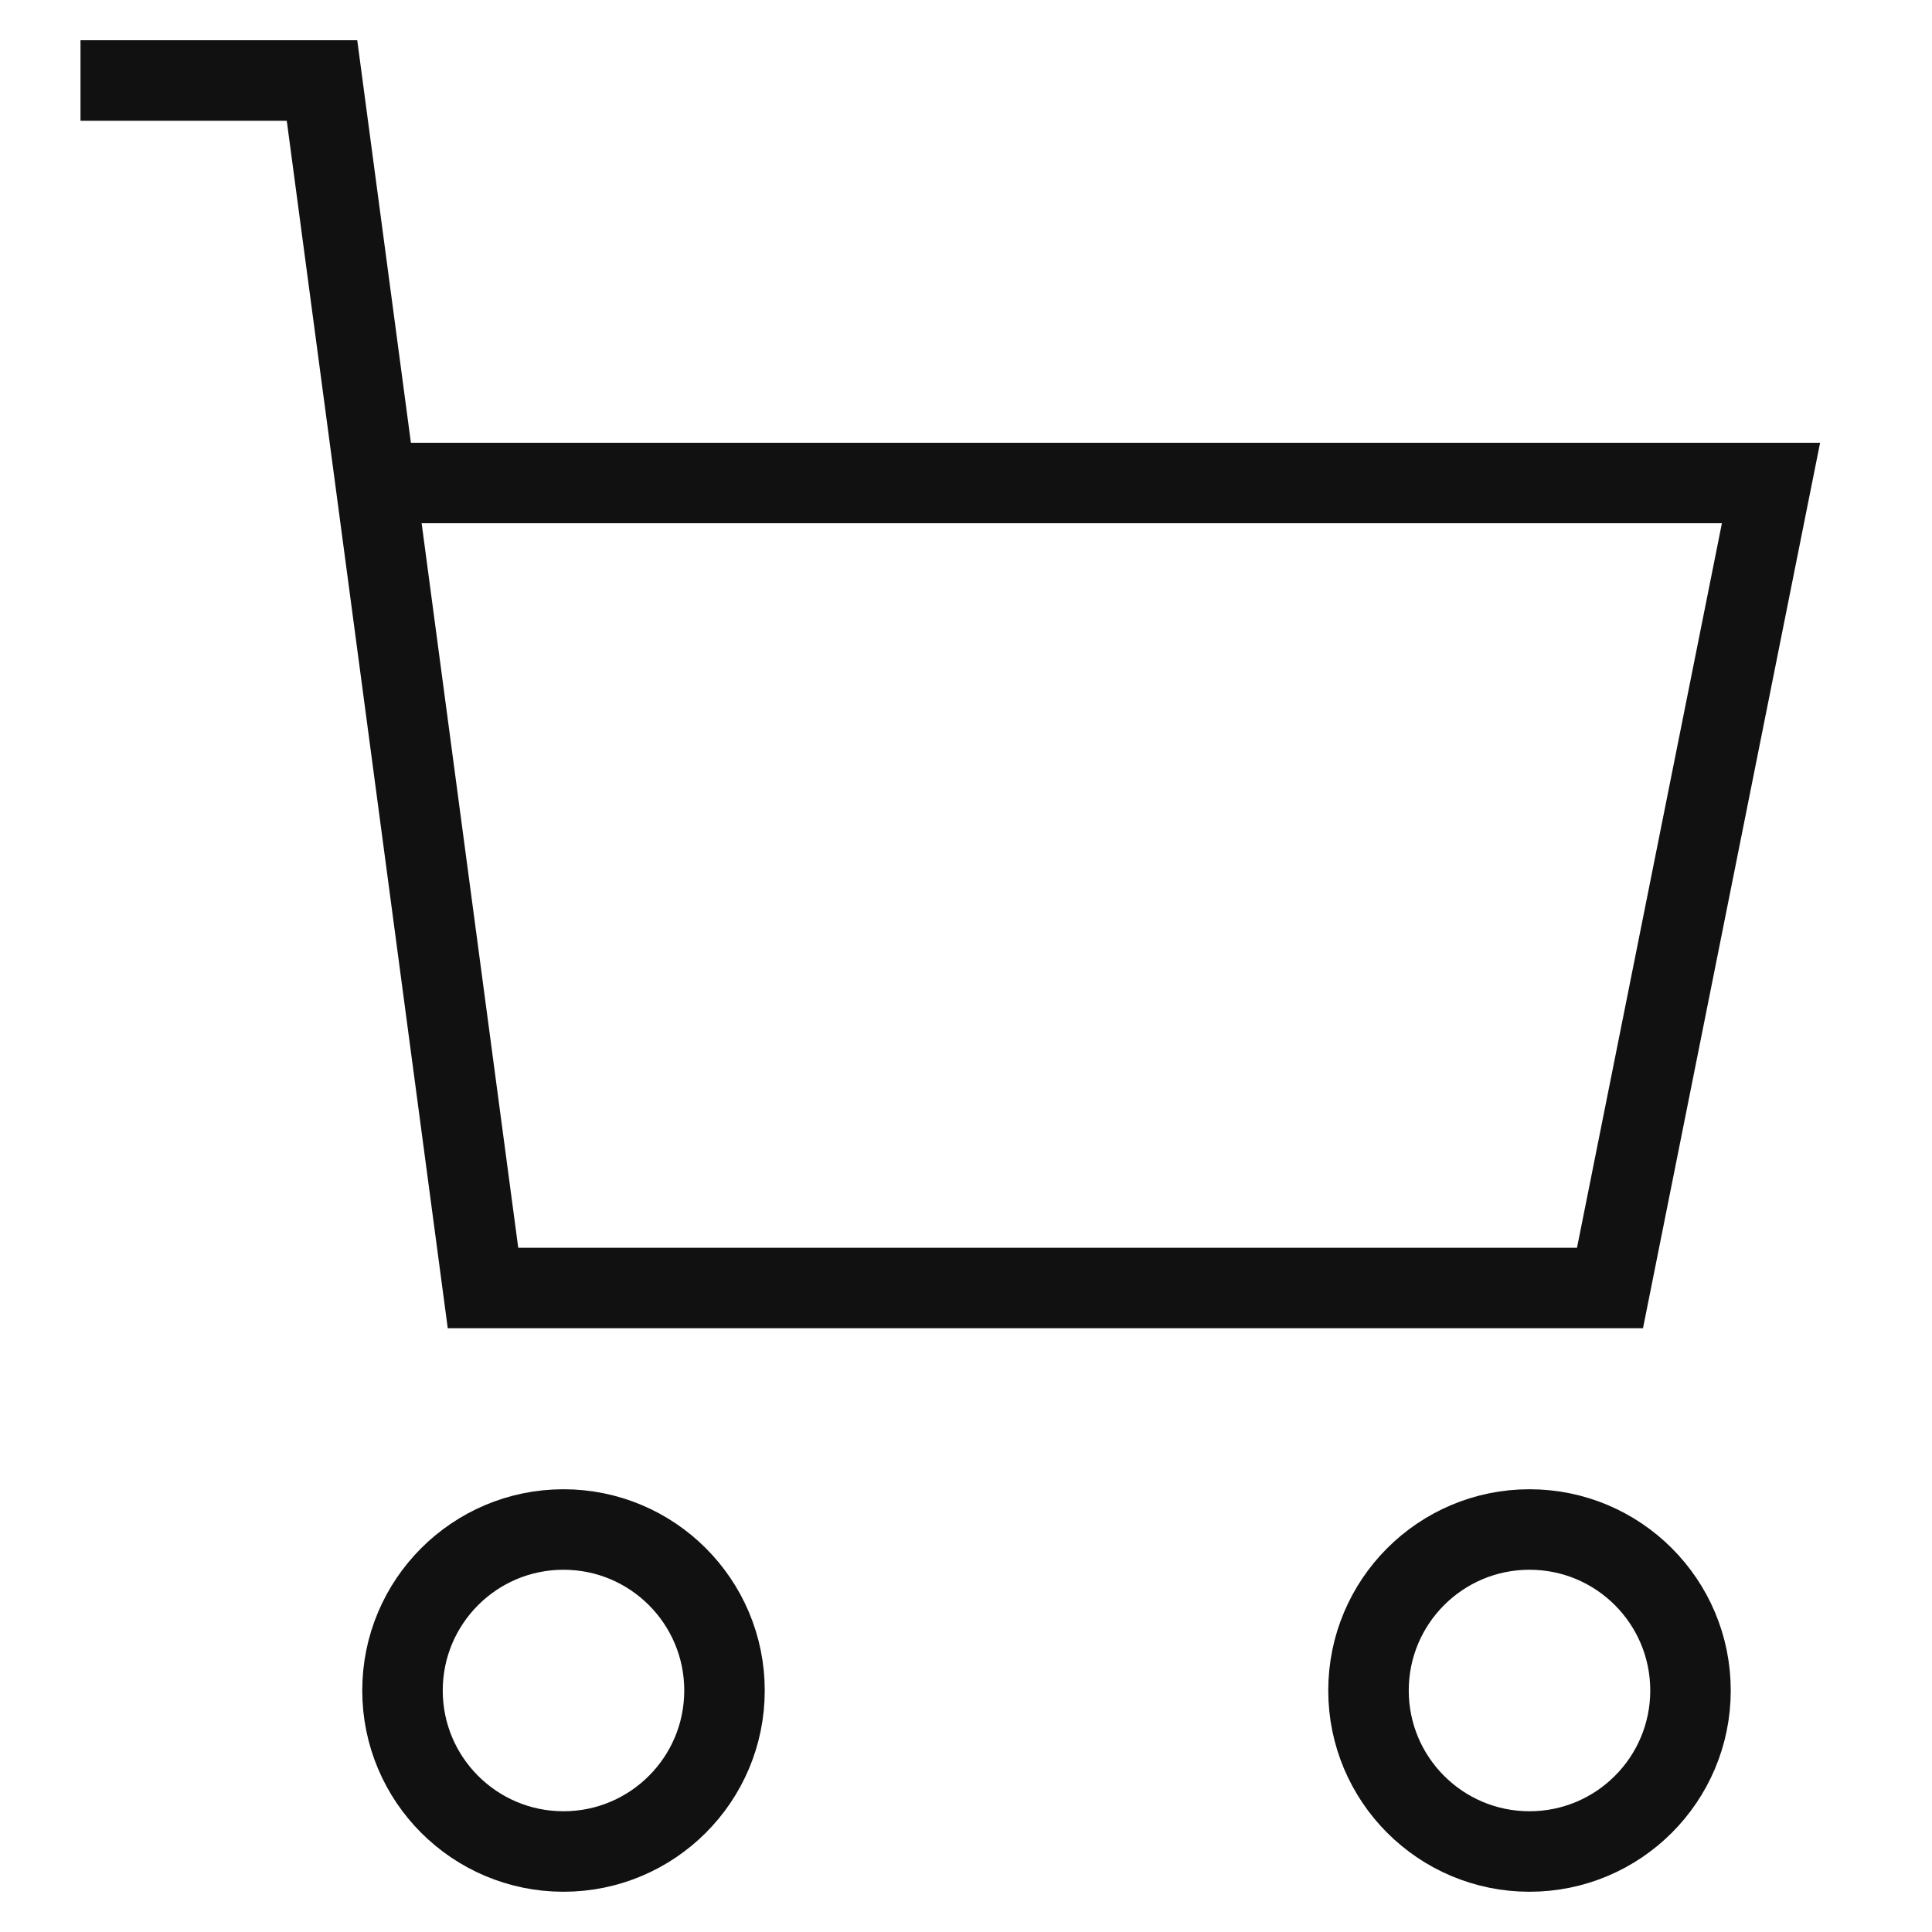
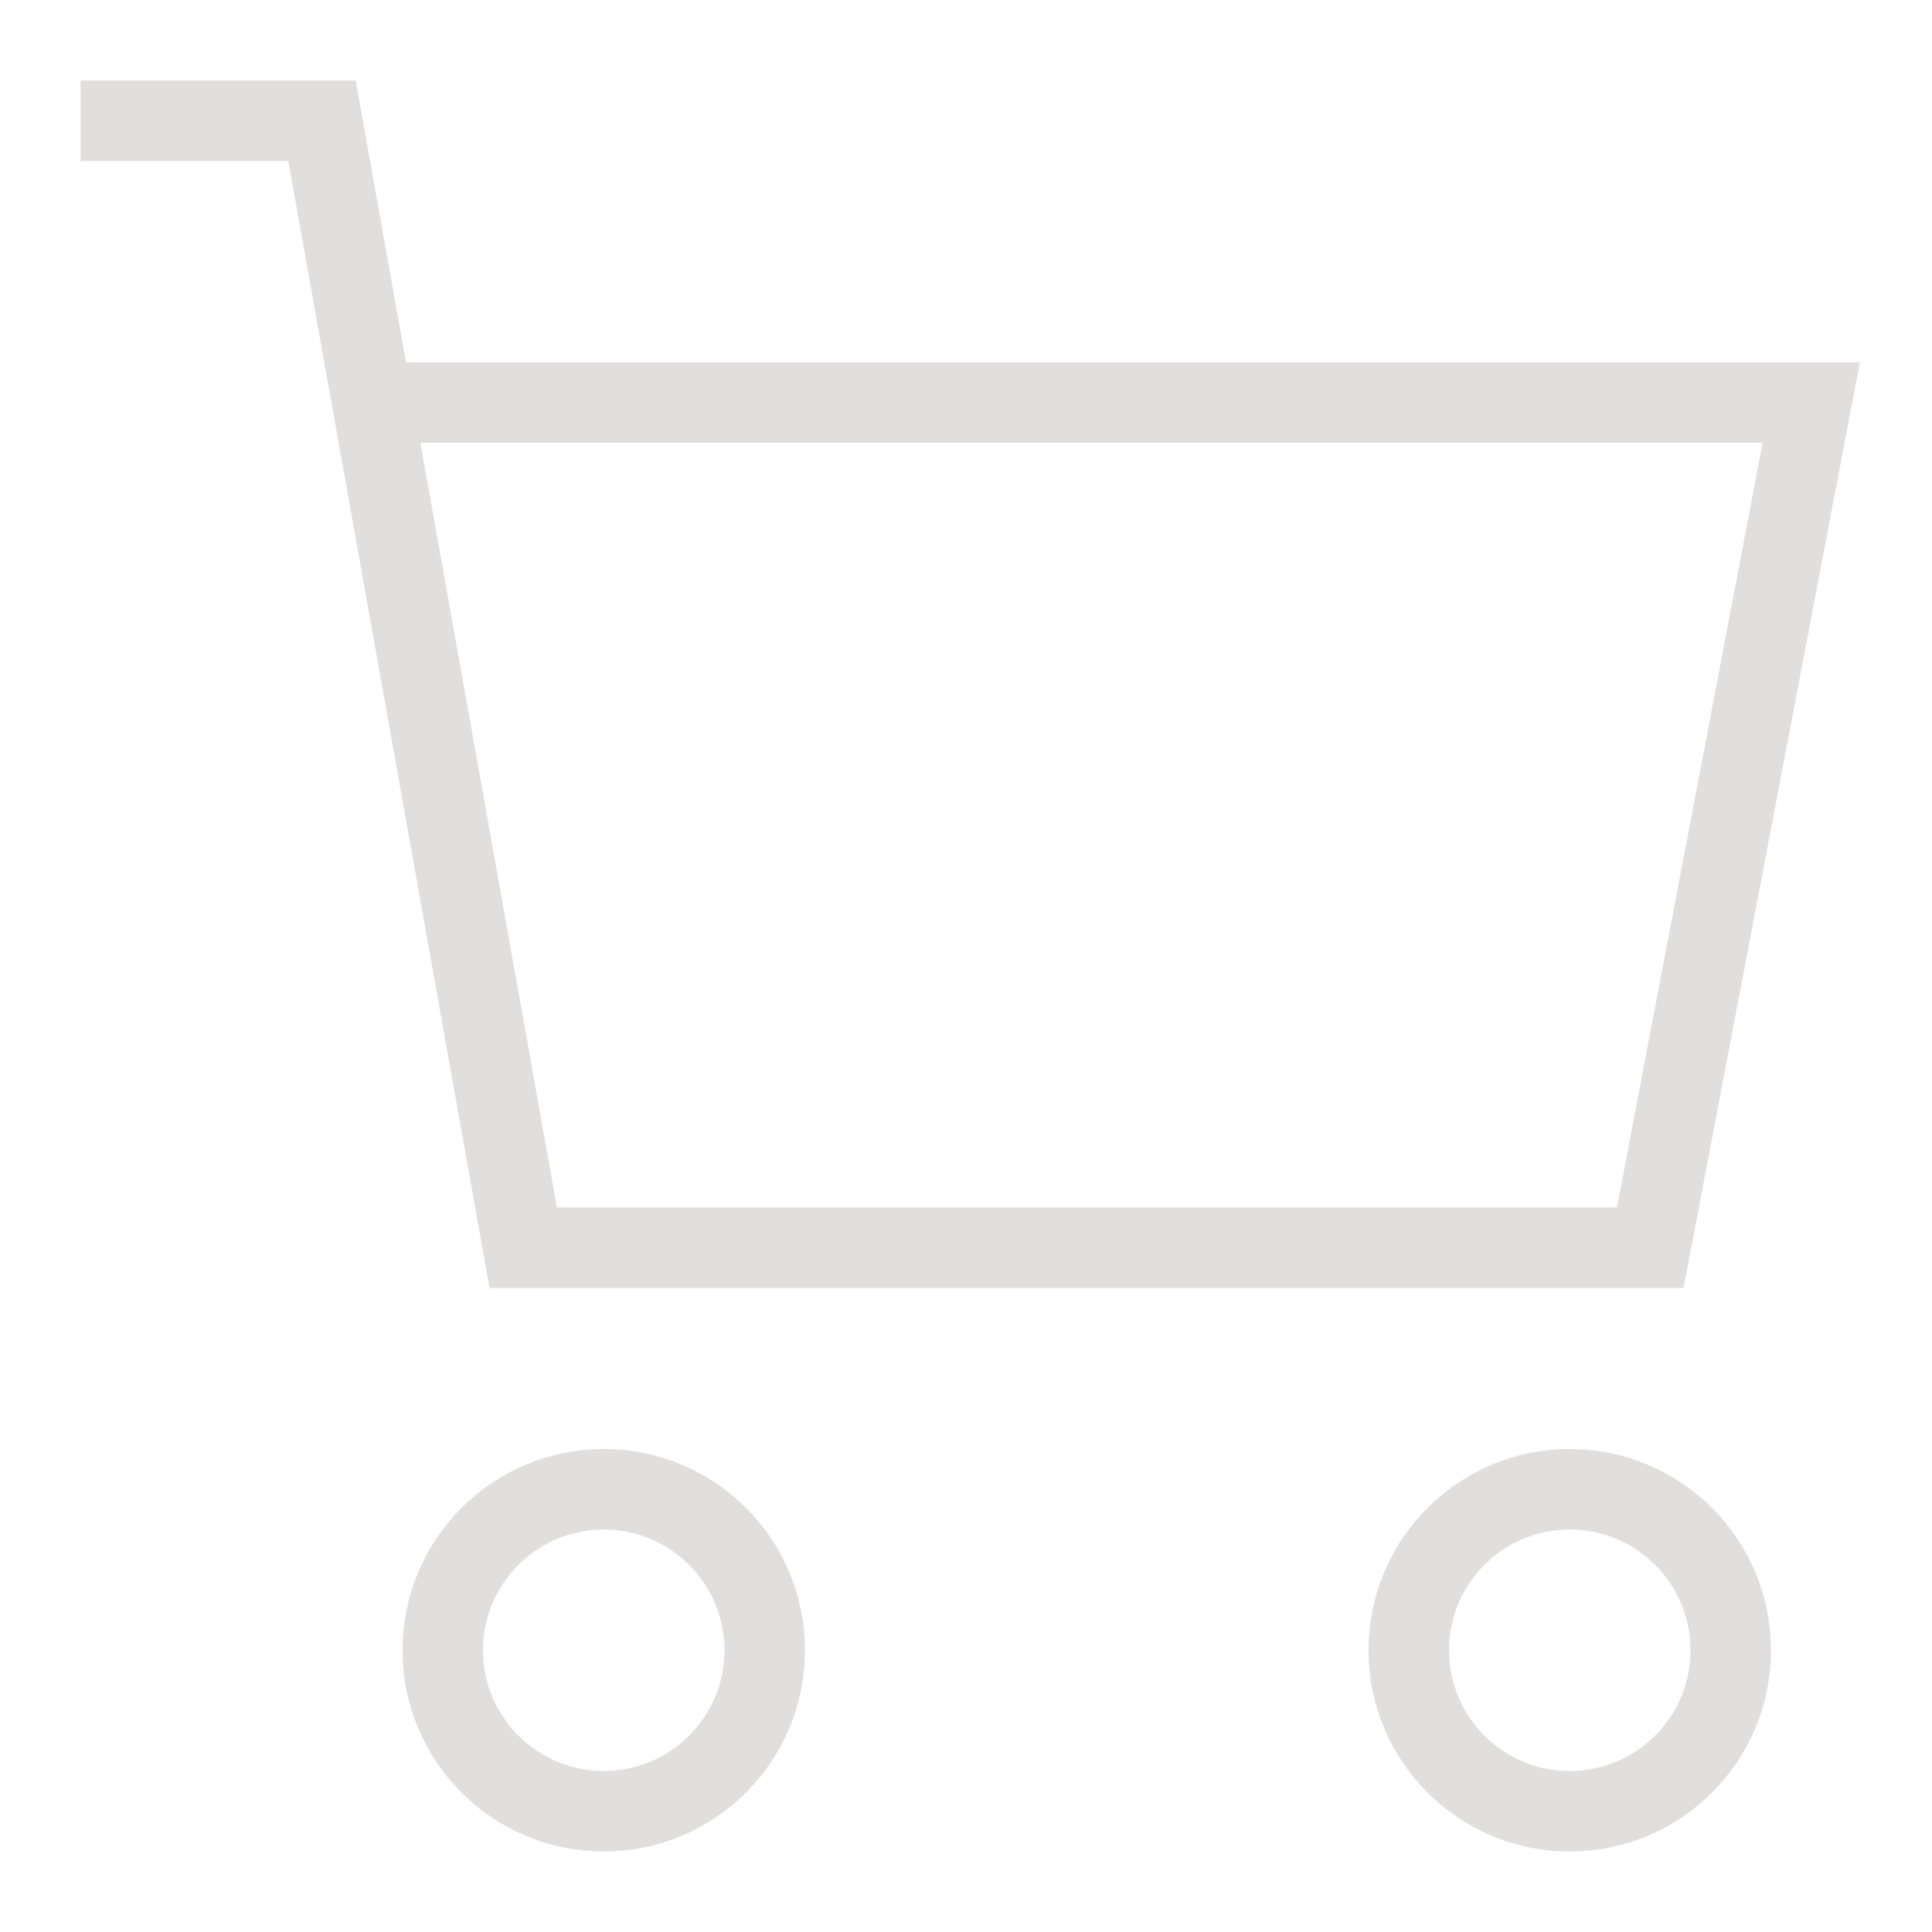
- <svg xmlns="http://www.w3.org/2000/svg" version="1.1" x="0px" y="0px" viewBox="0 0 24 24" xml:space="preserve">
-   <g class="nc-icon-wrapper" stroke-linecap="square" stroke-linejoin="miter" stroke-width="1" fill="#111111" stroke="#111111">
-     <circle data-color="color-2" fill="none" stroke-miterlimit="10" cx="7" cy="21" r="2" />
-     <circle data-color="color-2" fill="none" stroke-miterlimit="10" cx="19" cy="21" r="2" />
-     <polyline data-cap="butt" fill="none" stroke="#111111" stroke-miterlimit="10" points="4.667,6 22,6 20,16 6,16 4,1 1,1 " stroke-linecap="butt" />
+ <svg xmlns="http://www.w3.org/2000/svg" version="1.1" x="0px" y="0px" viewBox="0 0 48 48" xml:space="preserve" width="48" height="48">
+   <g class="nc-icon-wrapper" stroke-linecap="square" stroke-linejoin="miter" stroke-width="2" fill="#e1dede" stroke="#e1dede">
+     <polyline data-cap="butt" fill="none" stroke="#e1dede" stroke-miterlimit="10" points="9.25,10 45,10 41,31 13,31 8,3 2,3 " stroke-linecap="butt" />
+     <circle data-color="color-2" fill="none" stroke-miterlimit="10" cx="15" cy="41" r="4" />
+     <circle data-color="color-2" fill="none" stroke-miterlimit="10" cx="39" cy="41" r="4" />
  </g>
</svg>
